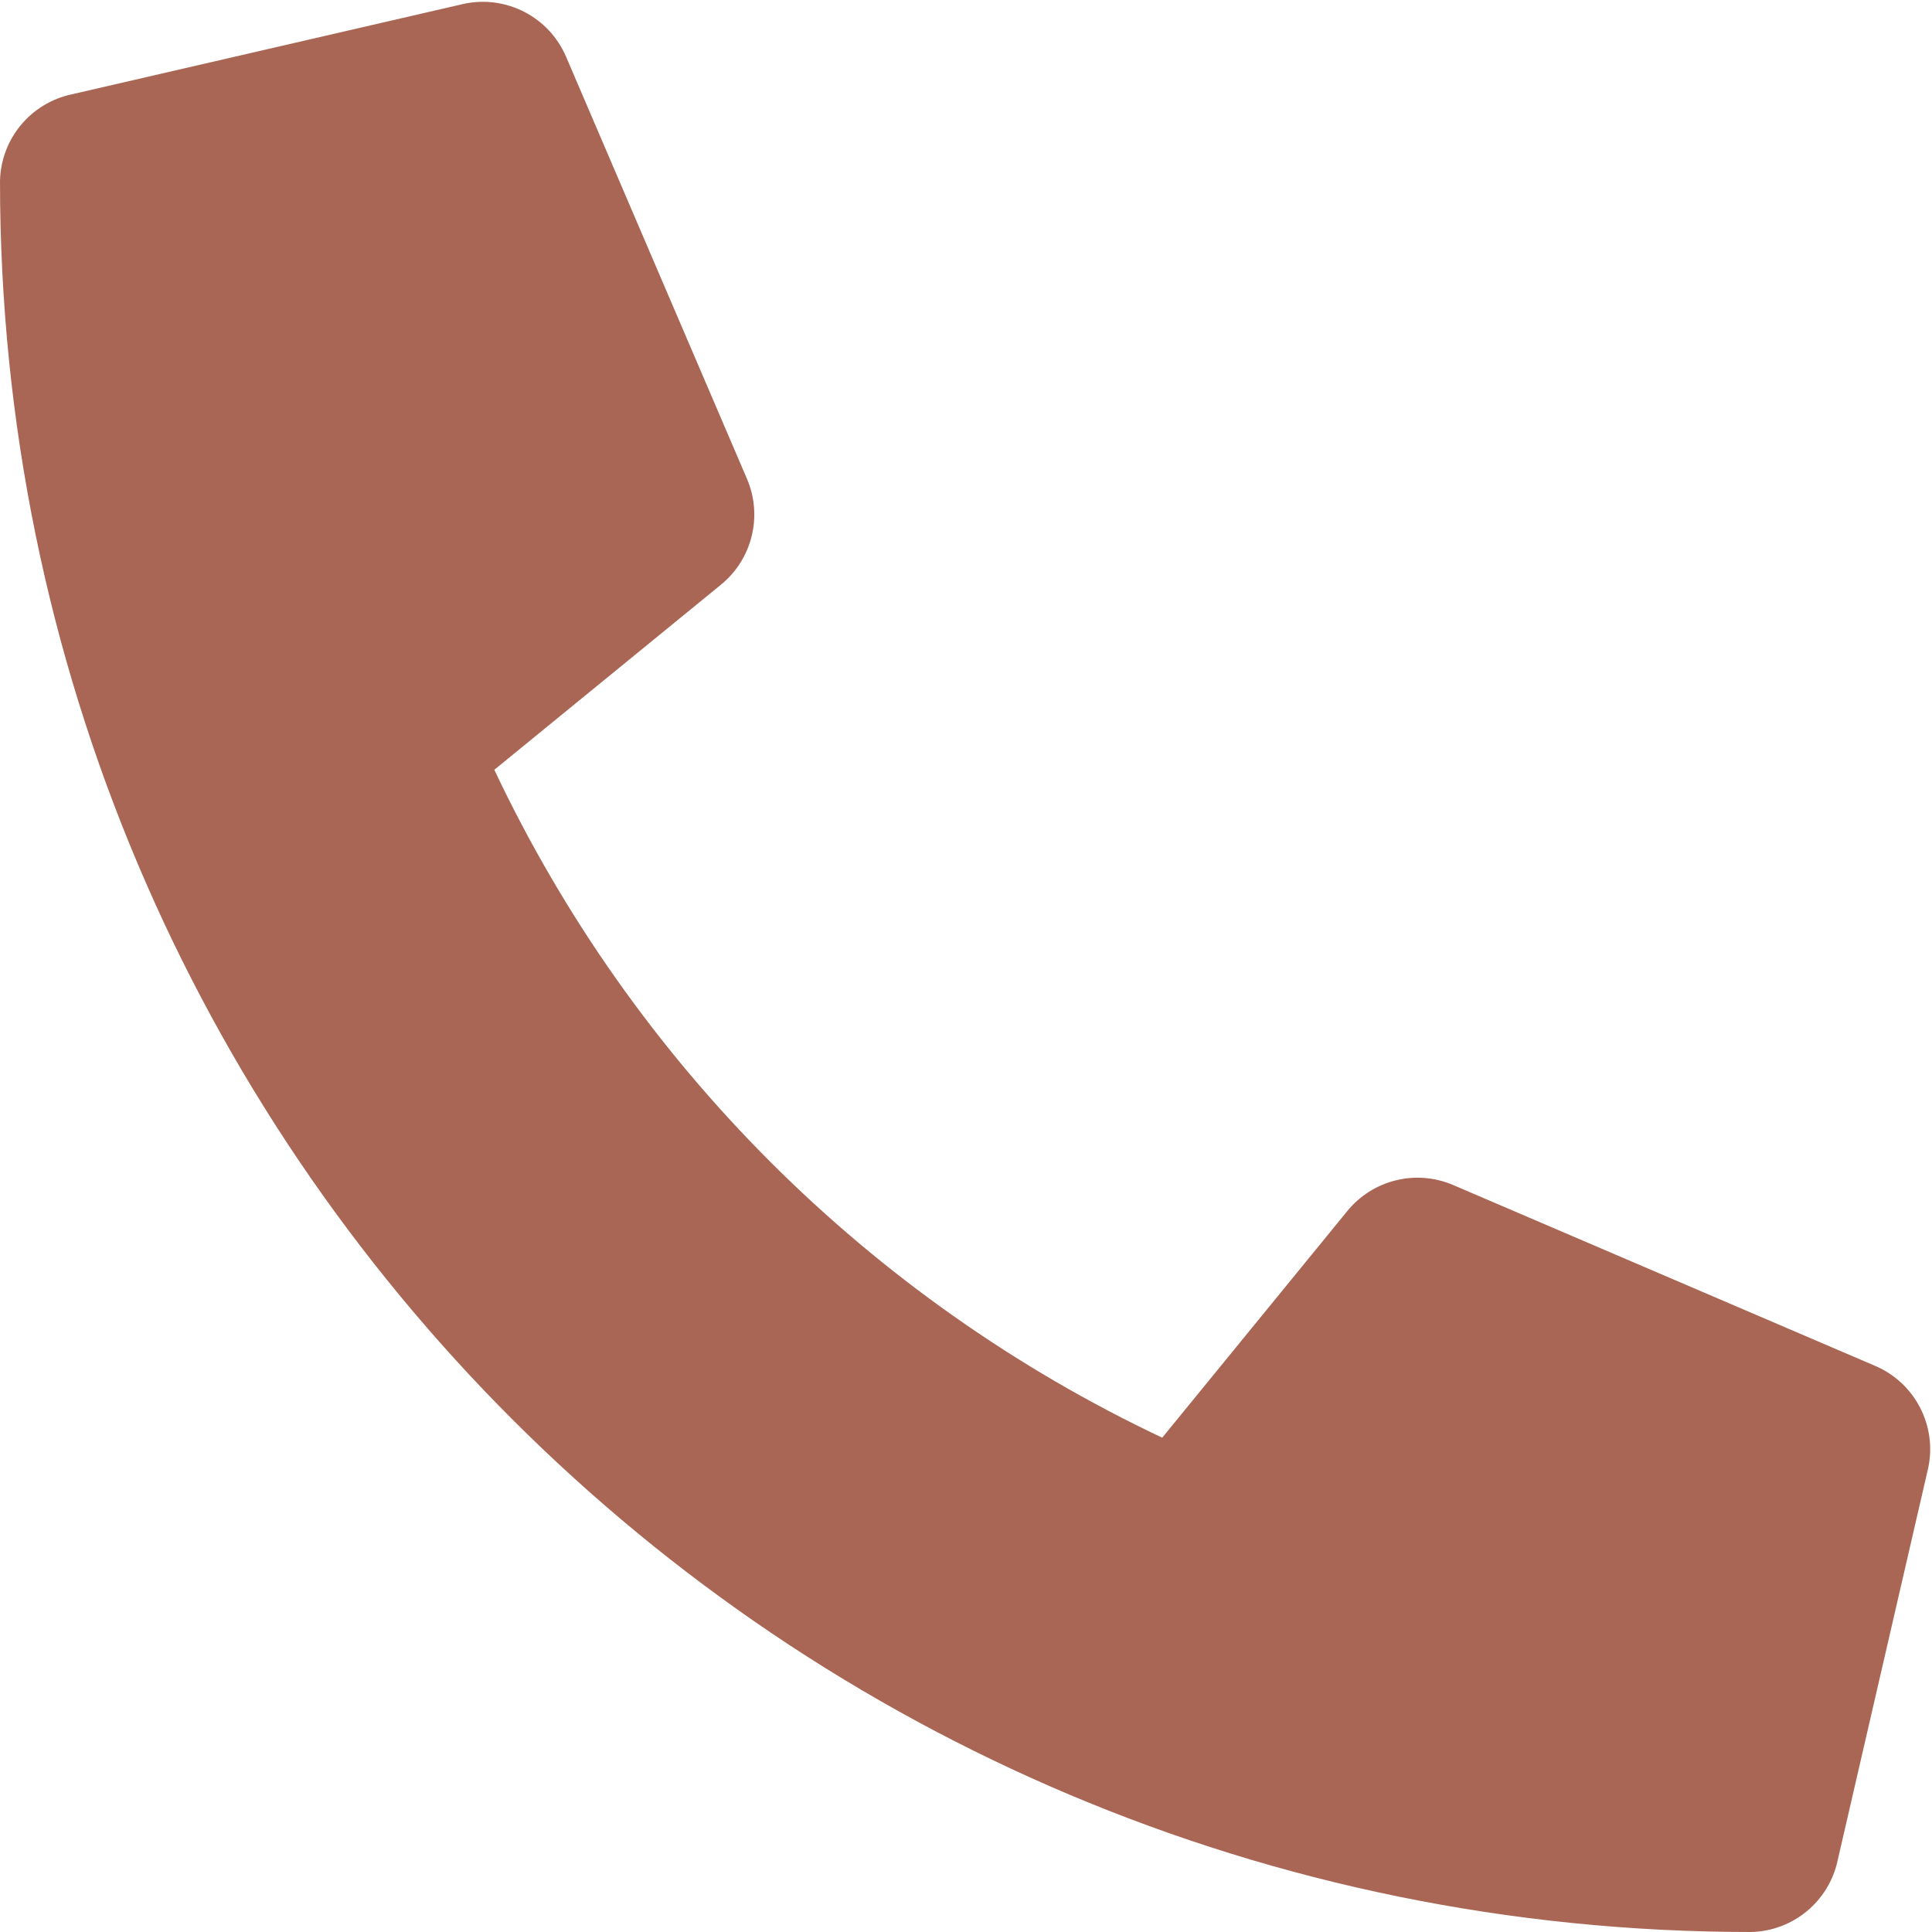
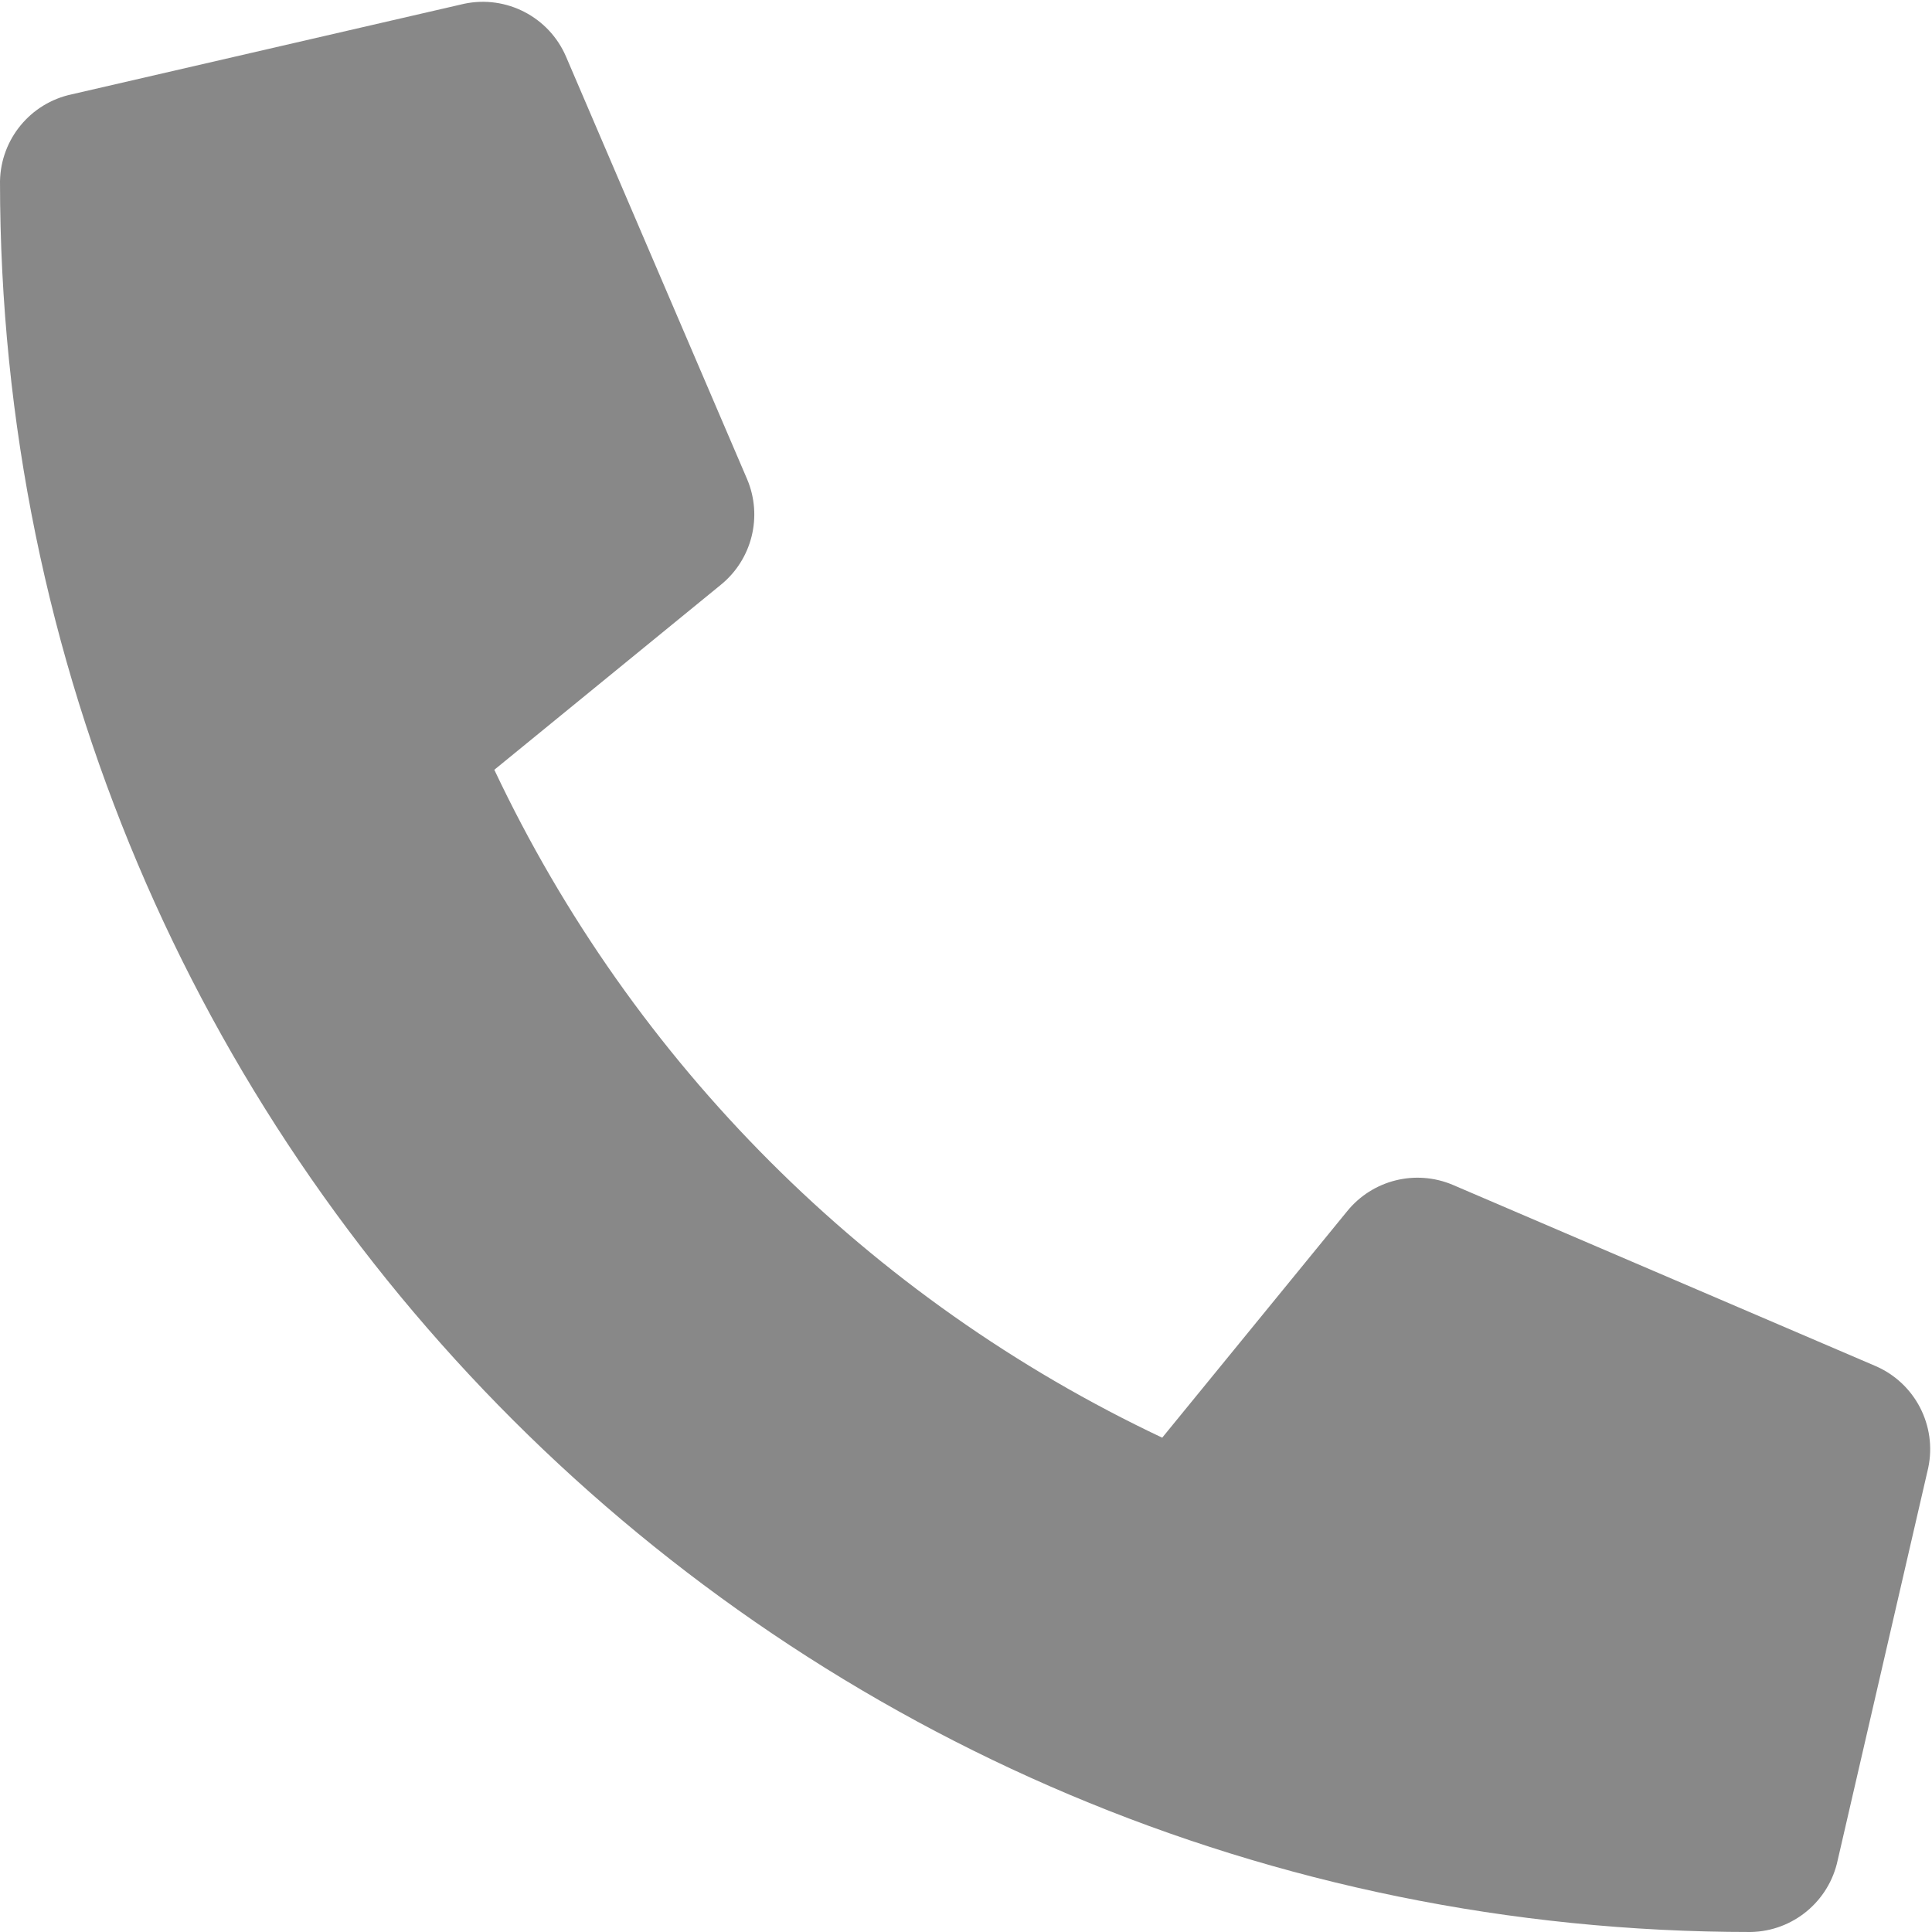
<svg xmlns="http://www.w3.org/2000/svg" viewBox="0 0 512 512">
-   <path fill="#A65" d="M497 362l-112-48a24 24 0 00-28 7l-49 60a371 371 0 01-177-177l60-49a24 24 0 007-28L150 15a24 24 0 00-27-14L19 25A24 24 0 000 48c0 257 208 464 464 464a24 24 0 0023-19l24-104a24 24 0 00-14-27z" />
+   <path fill="#888" d="M497 362l-112-48a24 24 0 00-28 7l-49 60a371 371 0 01-177-177l60-49a24 24 0 007-28L150 15a24 24 0 00-27-14L19 25A24 24 0 000 48c0 257 208 464 464 464a24 24 0 0023-19l24-104a24 24 0 00-14-27z" />
</svg>
